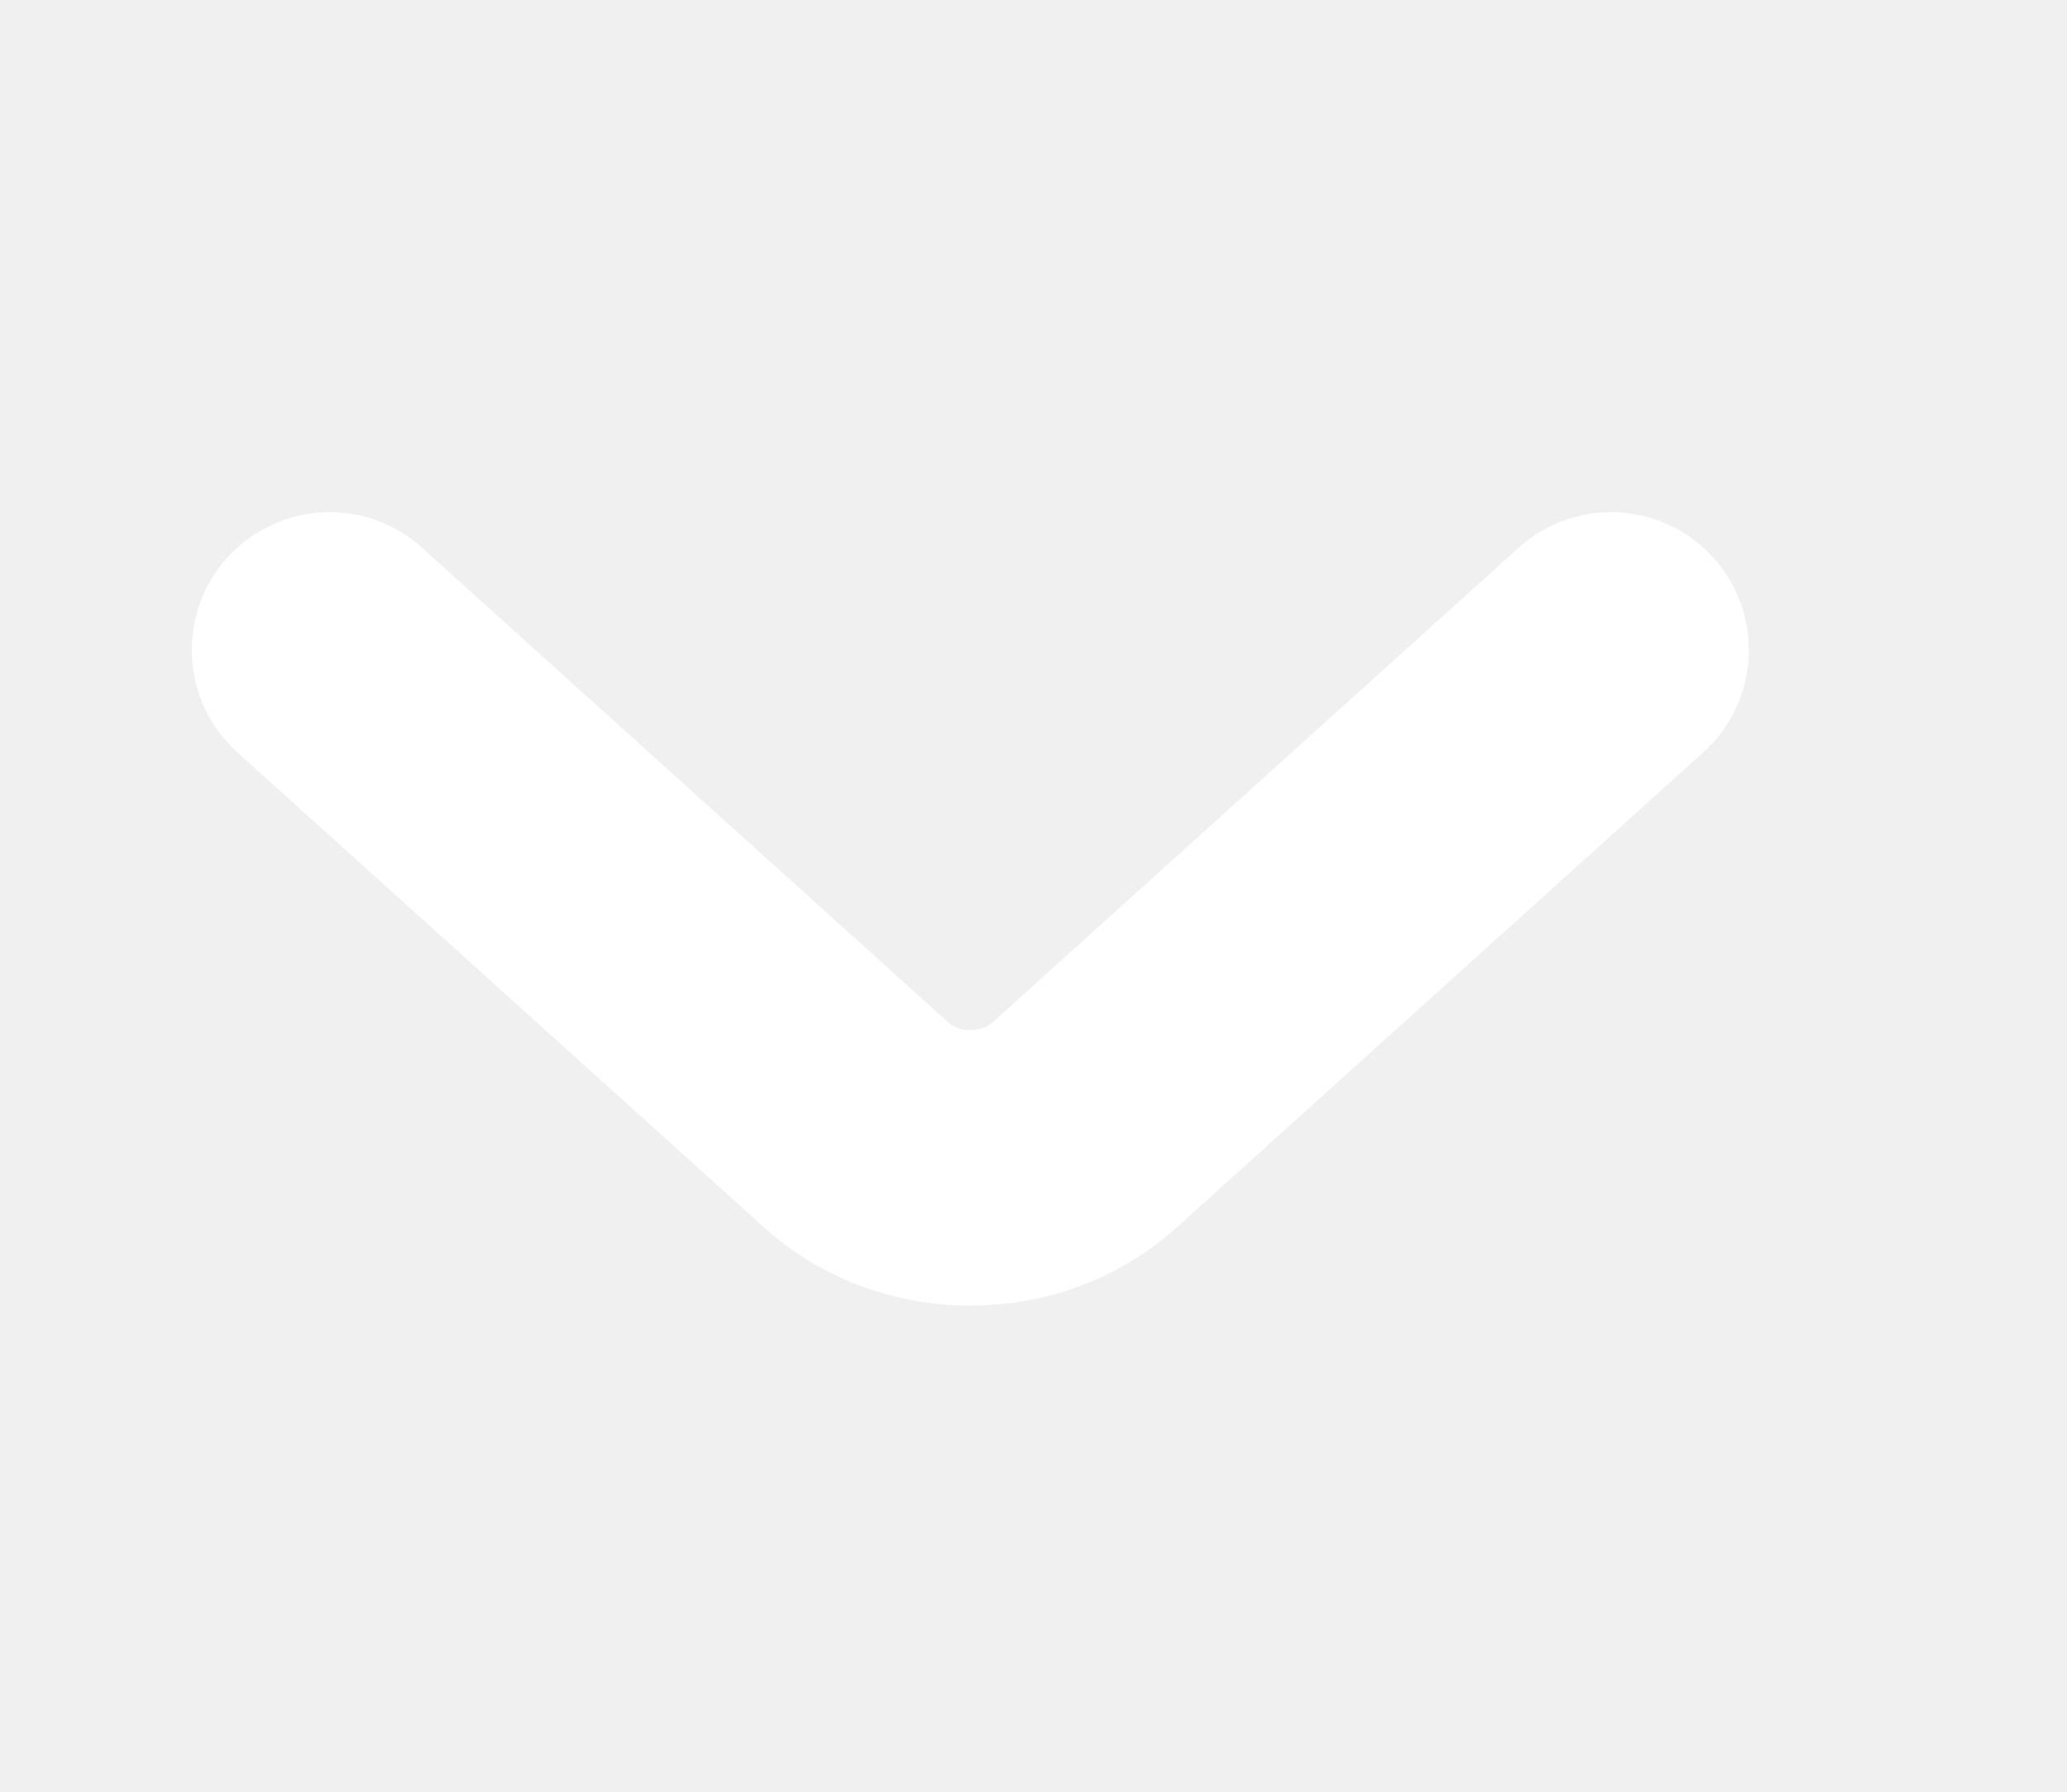
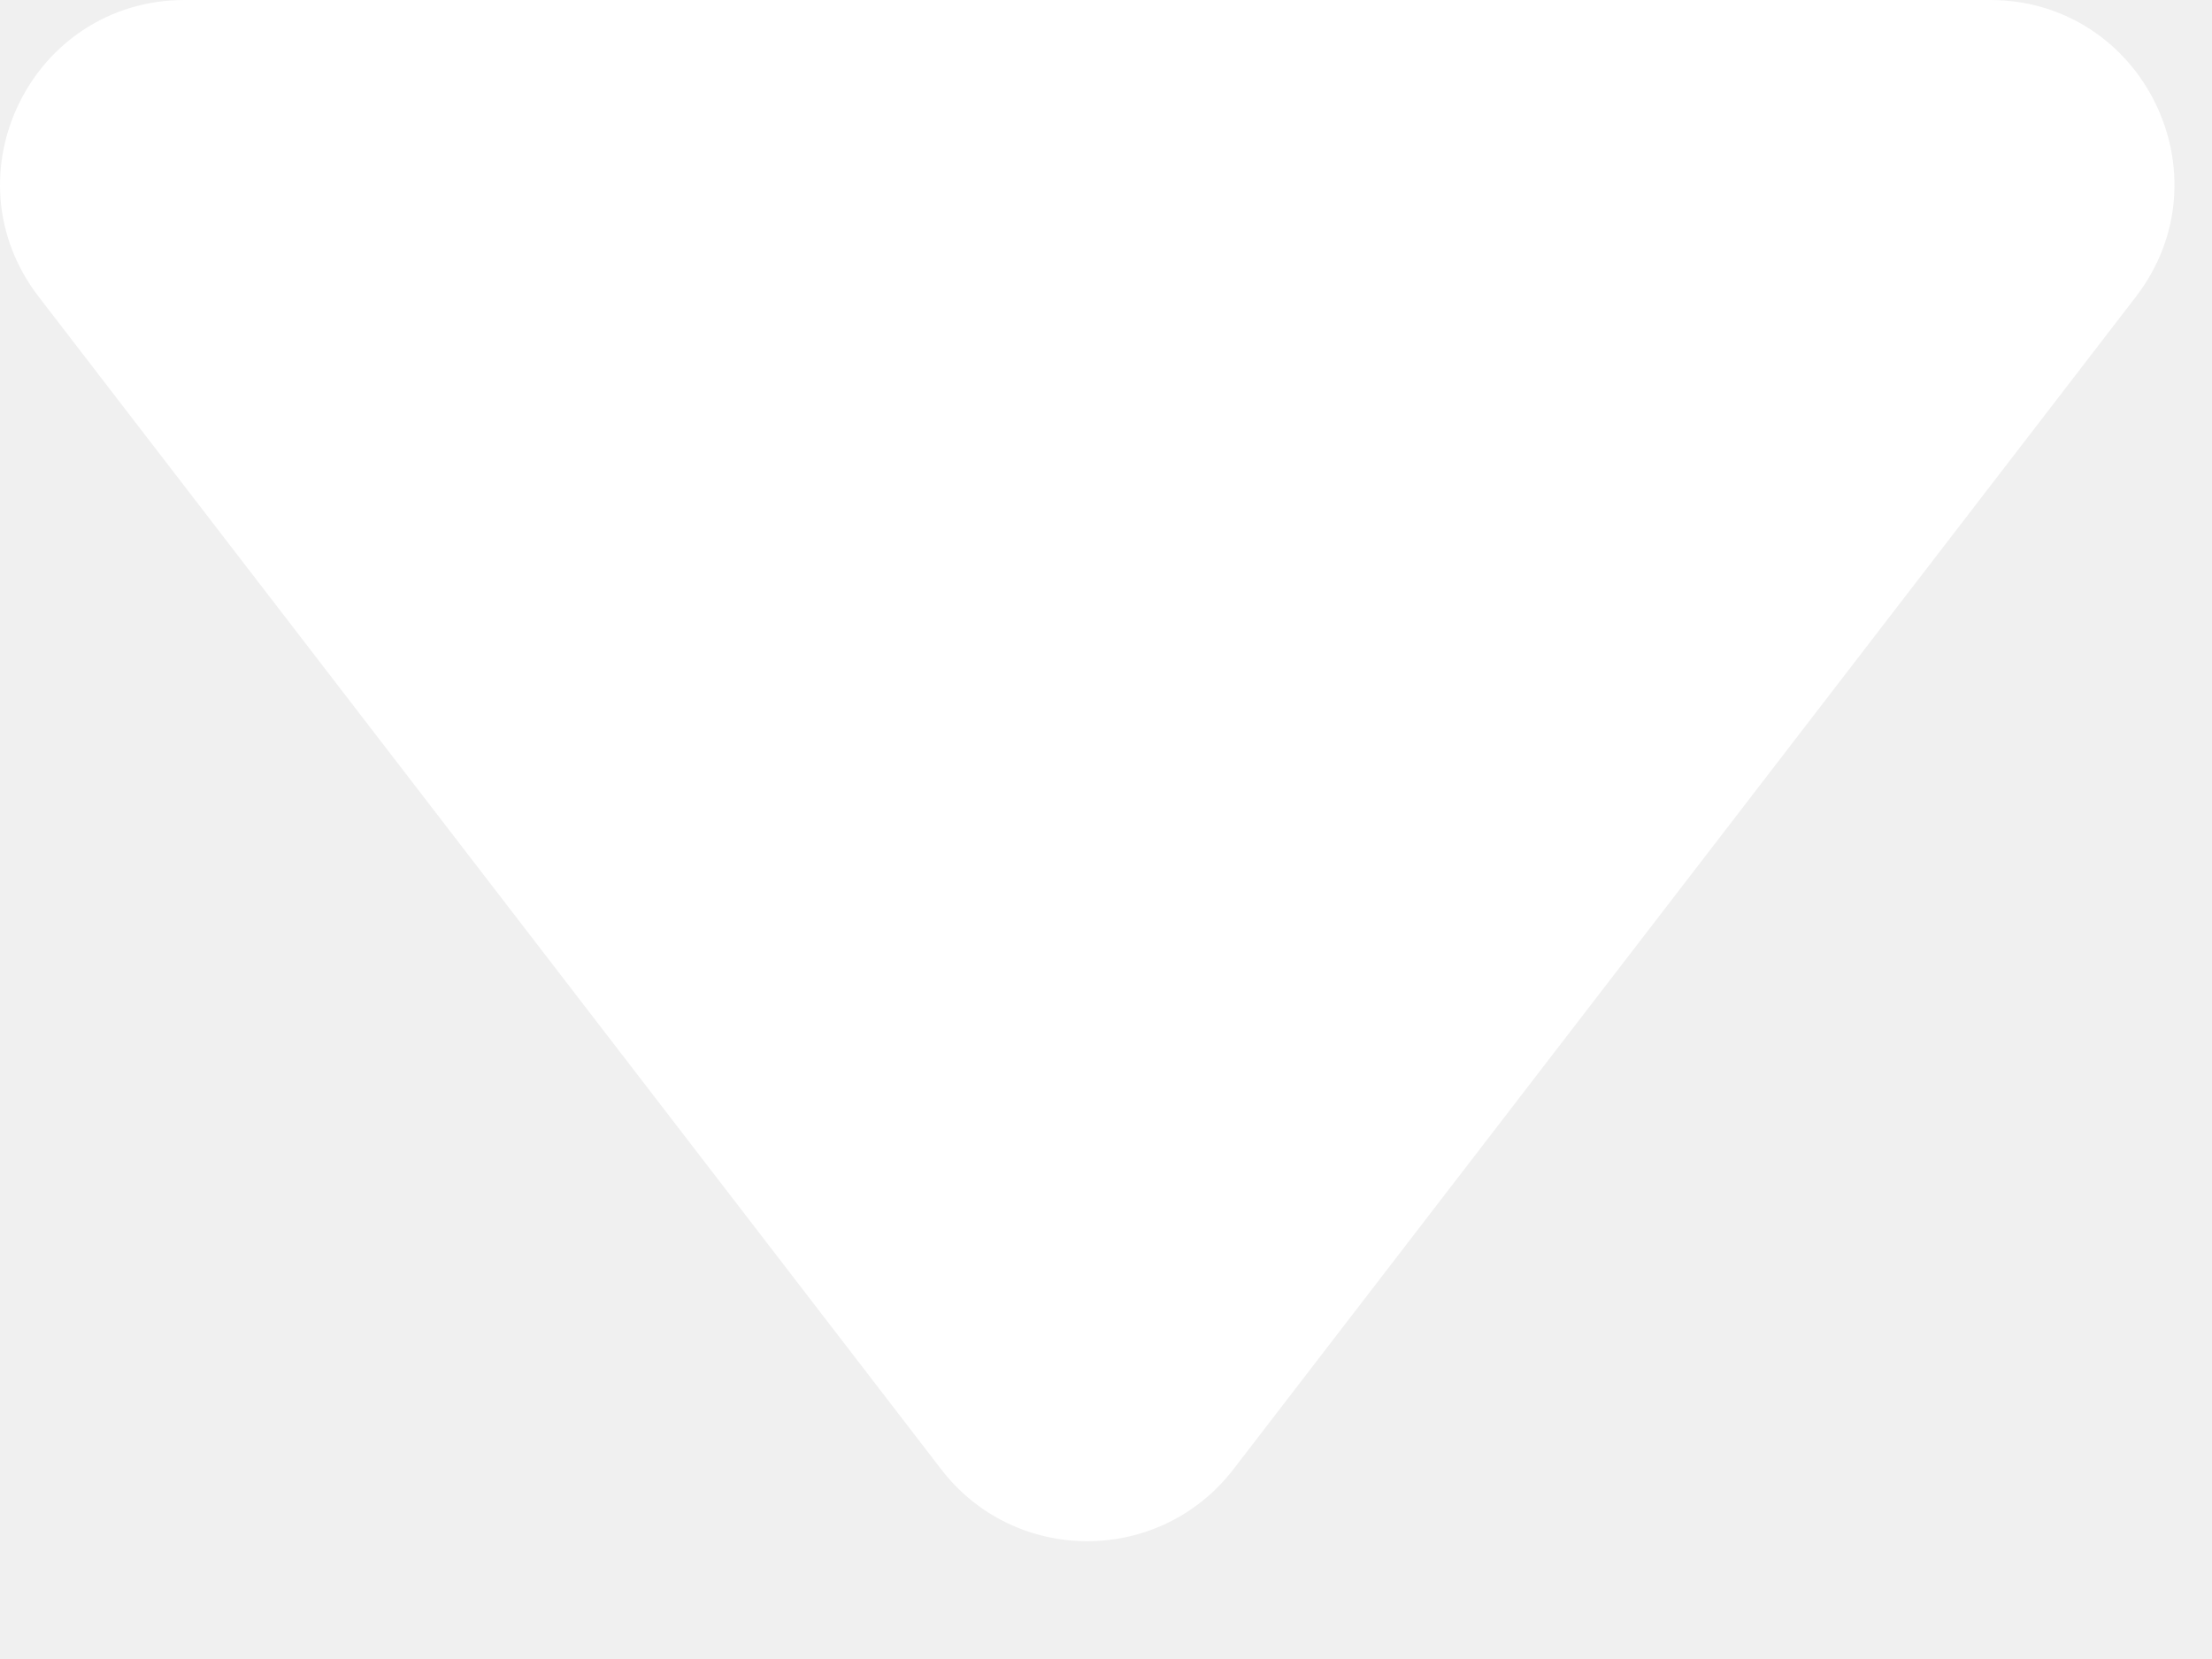
- <svg xmlns="http://www.w3.org/2000/svg" width="15" height="13" viewBox="0 0 15 13" fill="none">
-   <path d="M2.392 4.716L6.22 8.168C6.672 8.575 7.412 8.575 7.864 8.168L11.691 4.716" stroke="white" stroke-width="2" stroke-miterlimit="10" stroke-linecap="round" stroke-linejoin="round" />
+ <svg xmlns="http://www.w3.org/2000/svg" width="12" height="9" viewBox="0 0 12 9" fill="none">
+   <path d="M6.691 7.971C6.29 8.491 5.506 8.491 5.106 7.971L0.21 1.61C-0.297 0.952 0.172 1.51962e-05 1.002 1.52688e-05L10.795 1.61249e-05C11.625 1.61974e-05 12.093 0.952 11.587 1.61L6.691 7.971Z" fill="white" />
</svg>
